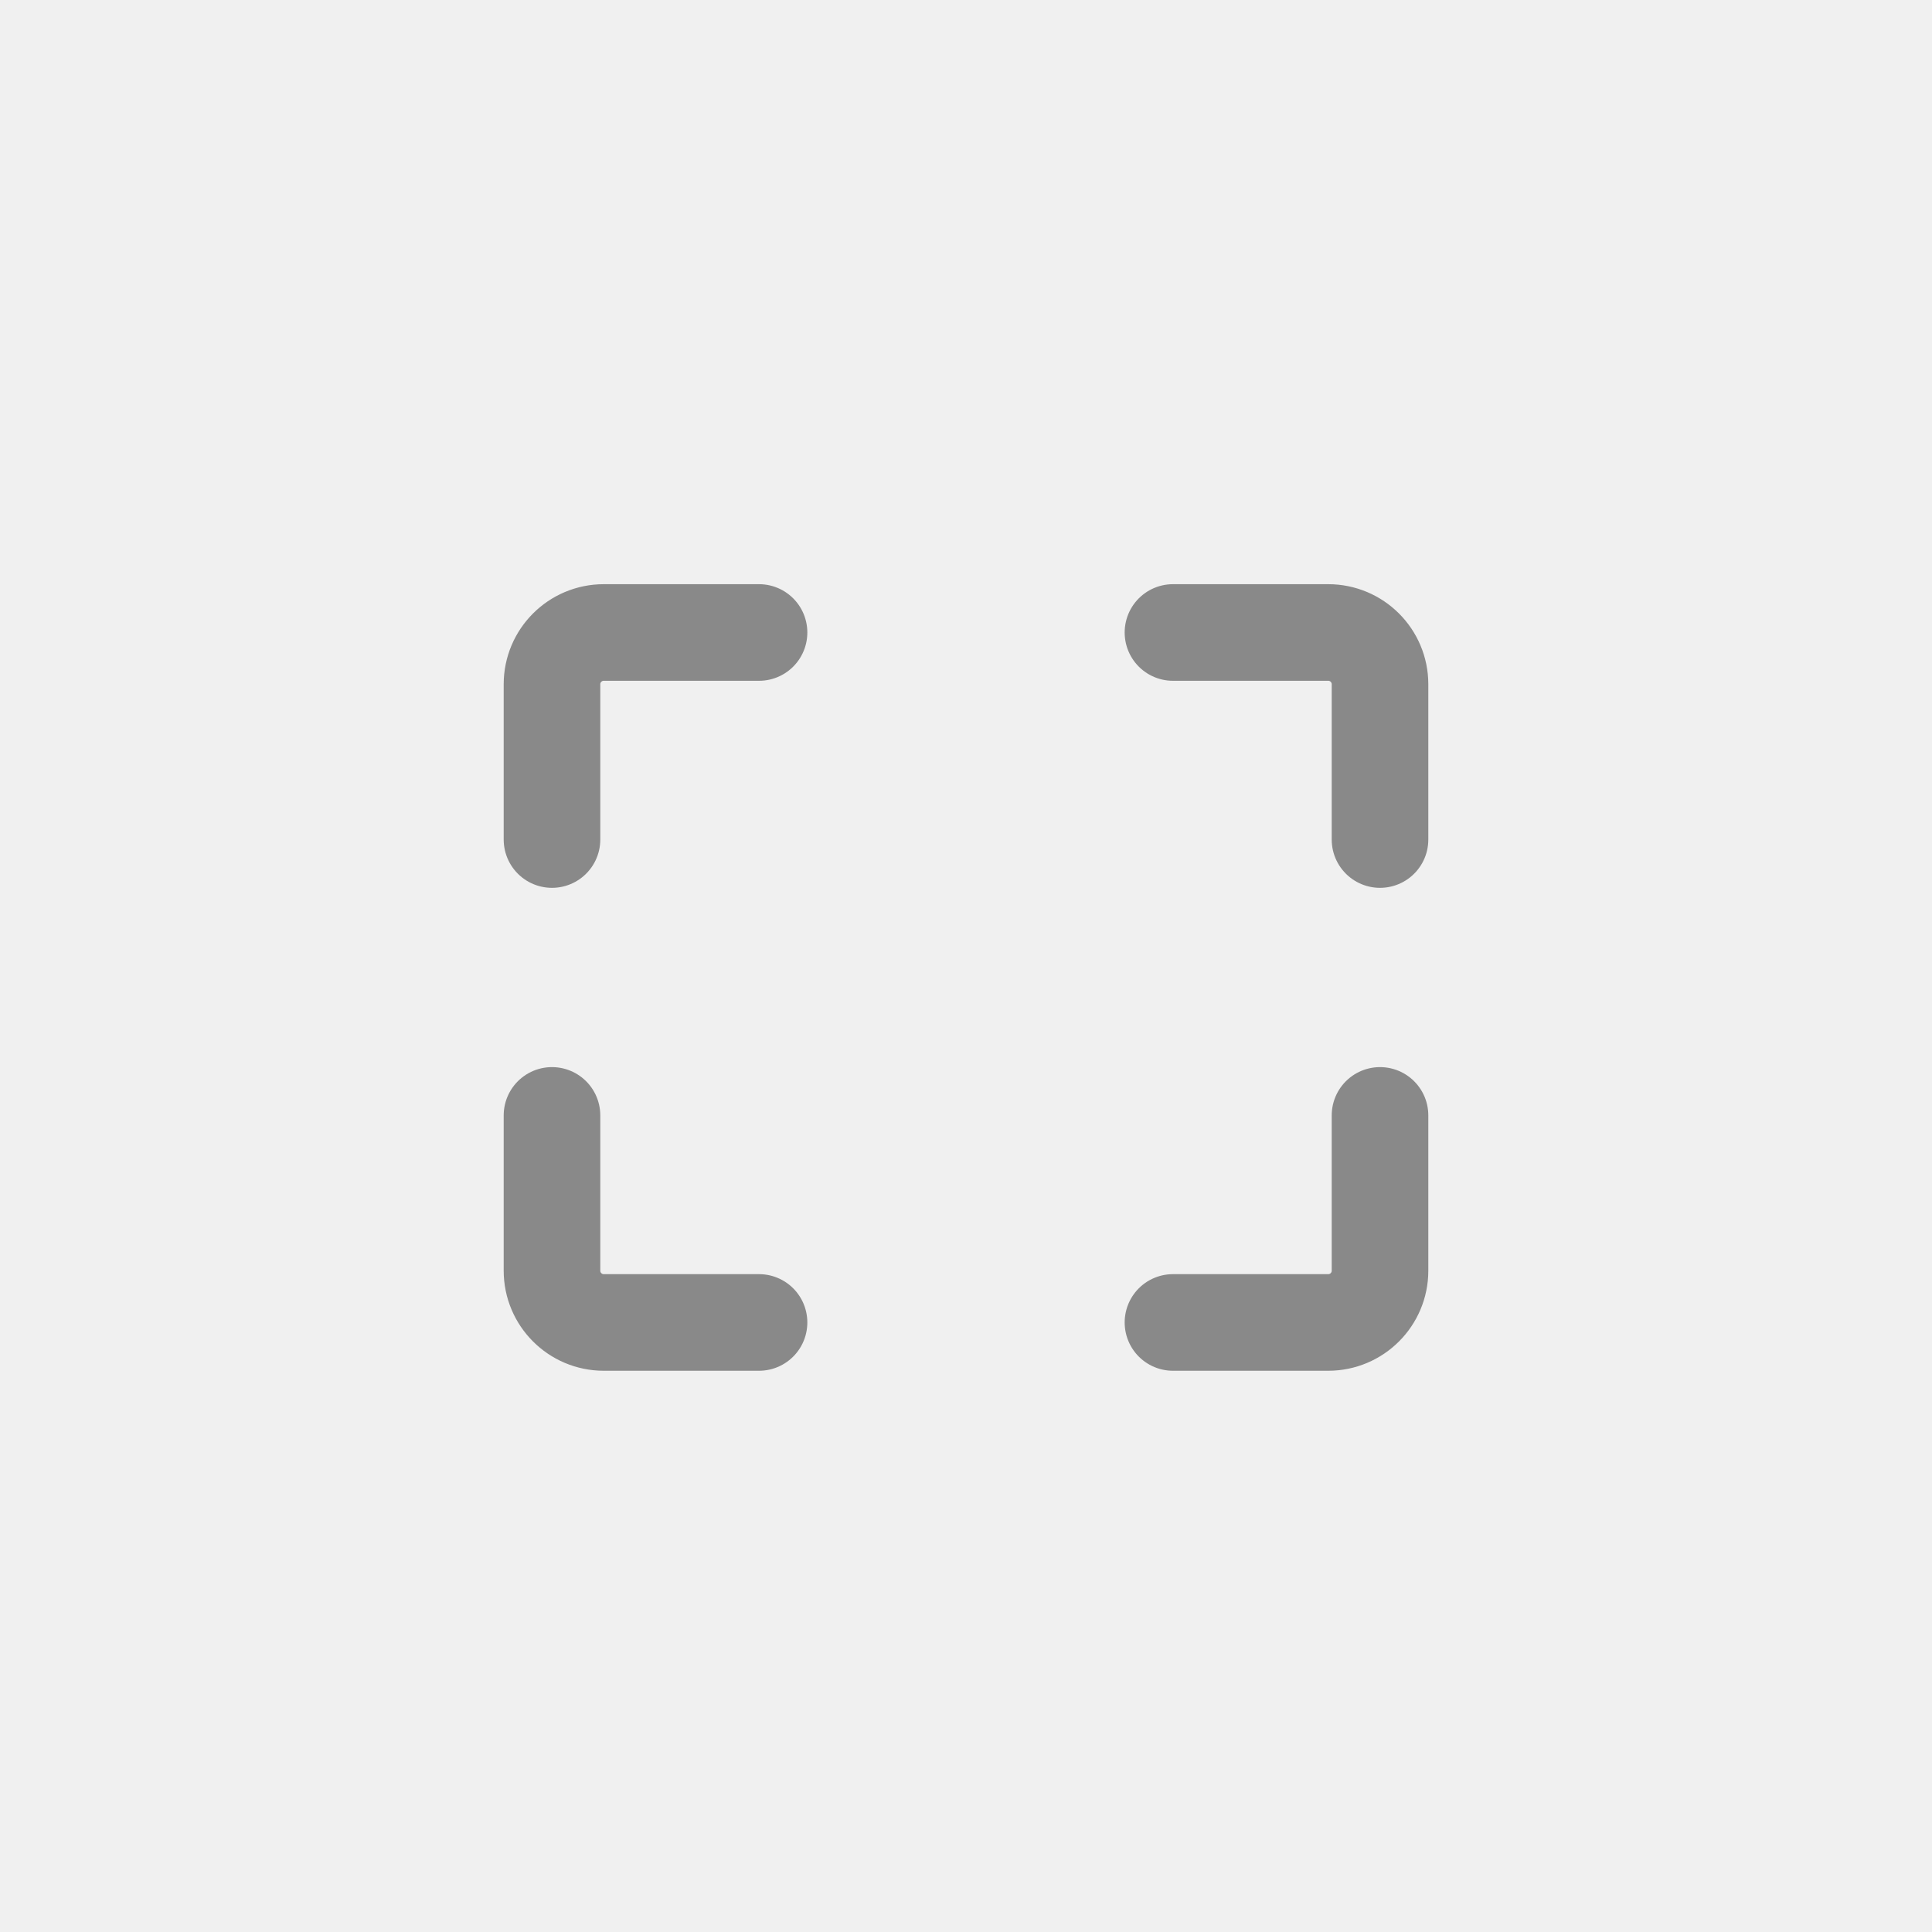
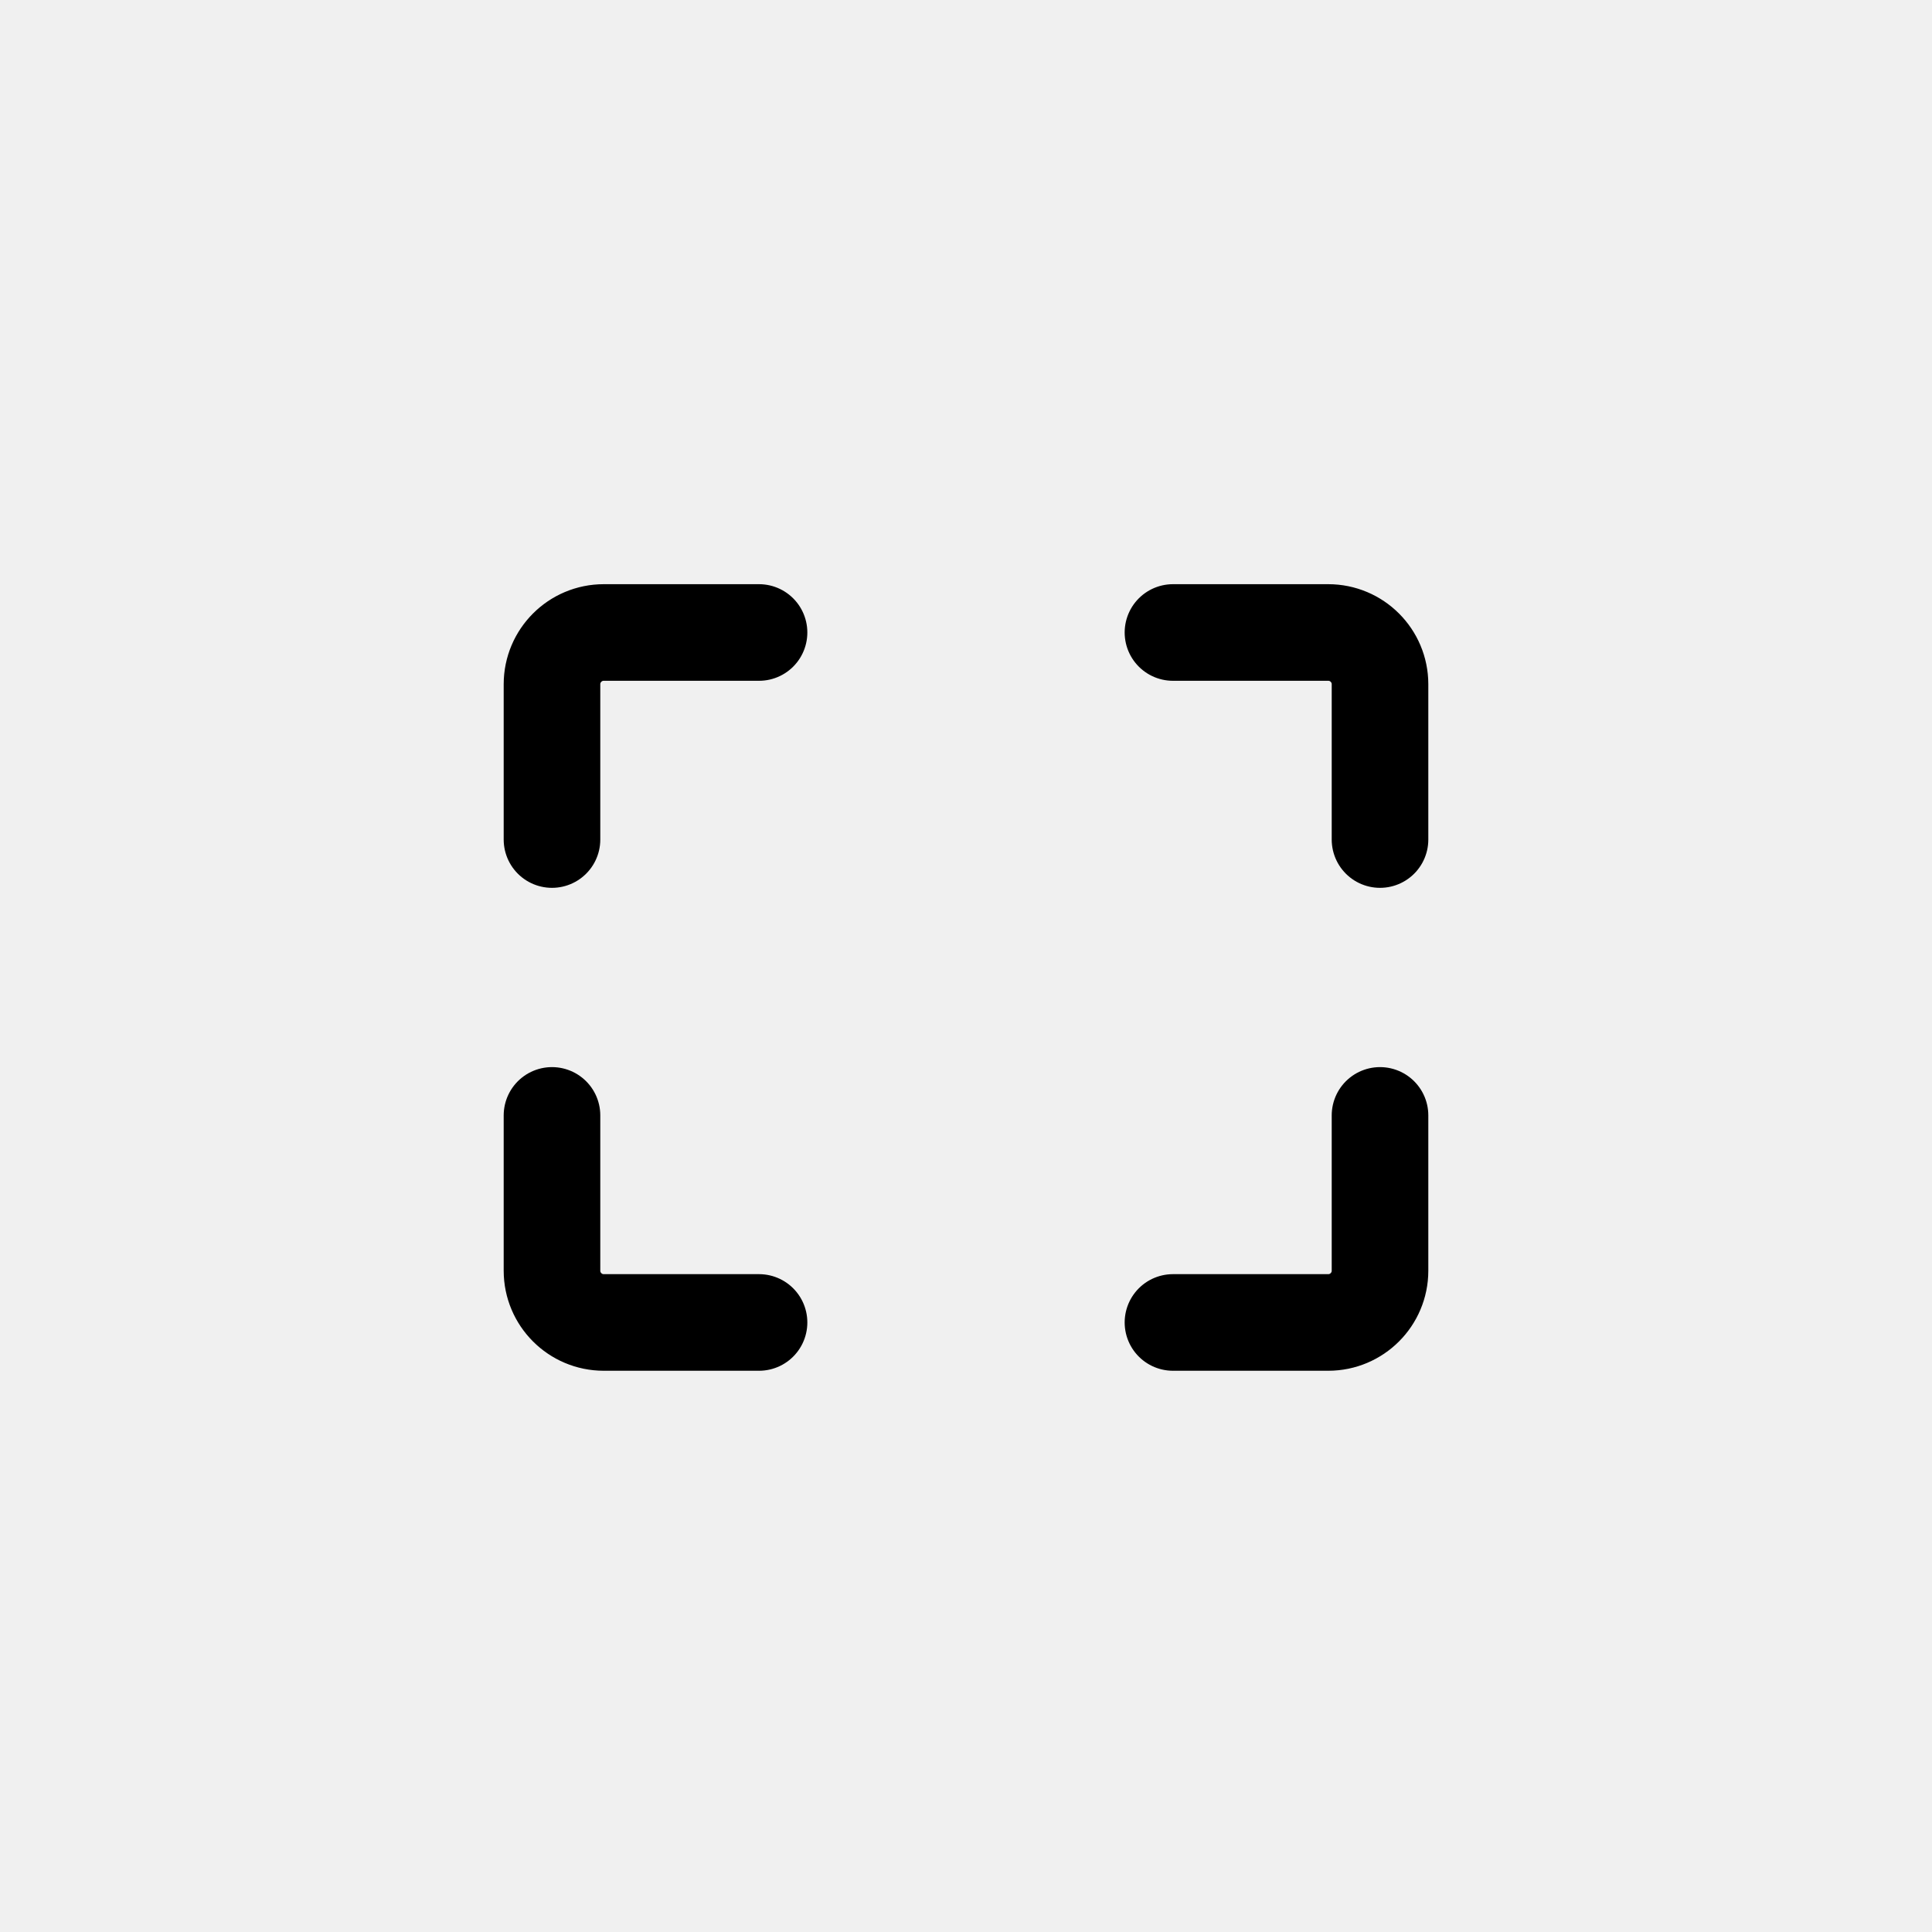
<svg xmlns="http://www.w3.org/2000/svg" width="24" height="24" viewBox="0 0 24 24" fill="none">
  <g clip-path="url(#clip0_18_89)">
-     <path d="M6.857 10.429V8.5C6.857 8.145 7.145 7.857 7.5 7.857H9.429" stroke="#898989" stroke-width="1.2" stroke-linecap="round" stroke-linejoin="round" />
-     <path d="M17.143 10.429V8.5C17.143 8.145 16.855 7.857 16.5 7.857H14.571" stroke="#898989" stroke-width="1.2" stroke-linecap="round" stroke-linejoin="round" />
-     <path d="M6.857 13.856V15.785C6.857 16.14 7.145 16.428 7.5 16.428H9.429" stroke="#898989" stroke-width="1.2" stroke-linecap="round" stroke-linejoin="round" />
-     <path d="M17.143 13.856V15.785C17.143 16.14 16.855 16.428 16.5 16.428H14.571" stroke="#898989" stroke-width="1.2" stroke-linecap="round" stroke-linejoin="round" />
+     <path d="M6.857 10.429V8.5C6.857 8.145 7.145 7.857 7.5 7.857H9.429" stroke="currentColor" stroke-width="1.2" stroke-linecap="round" stroke-linejoin="round" />
+     <path d="M17.143 10.429V8.5C17.143 8.145 16.855 7.857 16.5 7.857H14.571" stroke="currentColor" stroke-width="1.2" stroke-linecap="round" stroke-linejoin="round" />
+     <path d="M6.857 13.856V15.785C6.857 16.14 7.145 16.428 7.5 16.428H9.429" stroke="currentColor" stroke-width="1.2" stroke-linecap="round" stroke-linejoin="round" />
+     <path d="M17.143 13.856V15.785C17.143 16.14 16.855 16.428 16.5 16.428H14.571" stroke="currentColor" stroke-width="1.2" stroke-linecap="round" stroke-linejoin="round" />
  </g>
  <defs>
    <clipPath id="clip0_18_89">
      <rect width="12" height="10.286" fill="white" transform="translate(6 7)" />
    </clipPath>
  </defs>
</svg>
